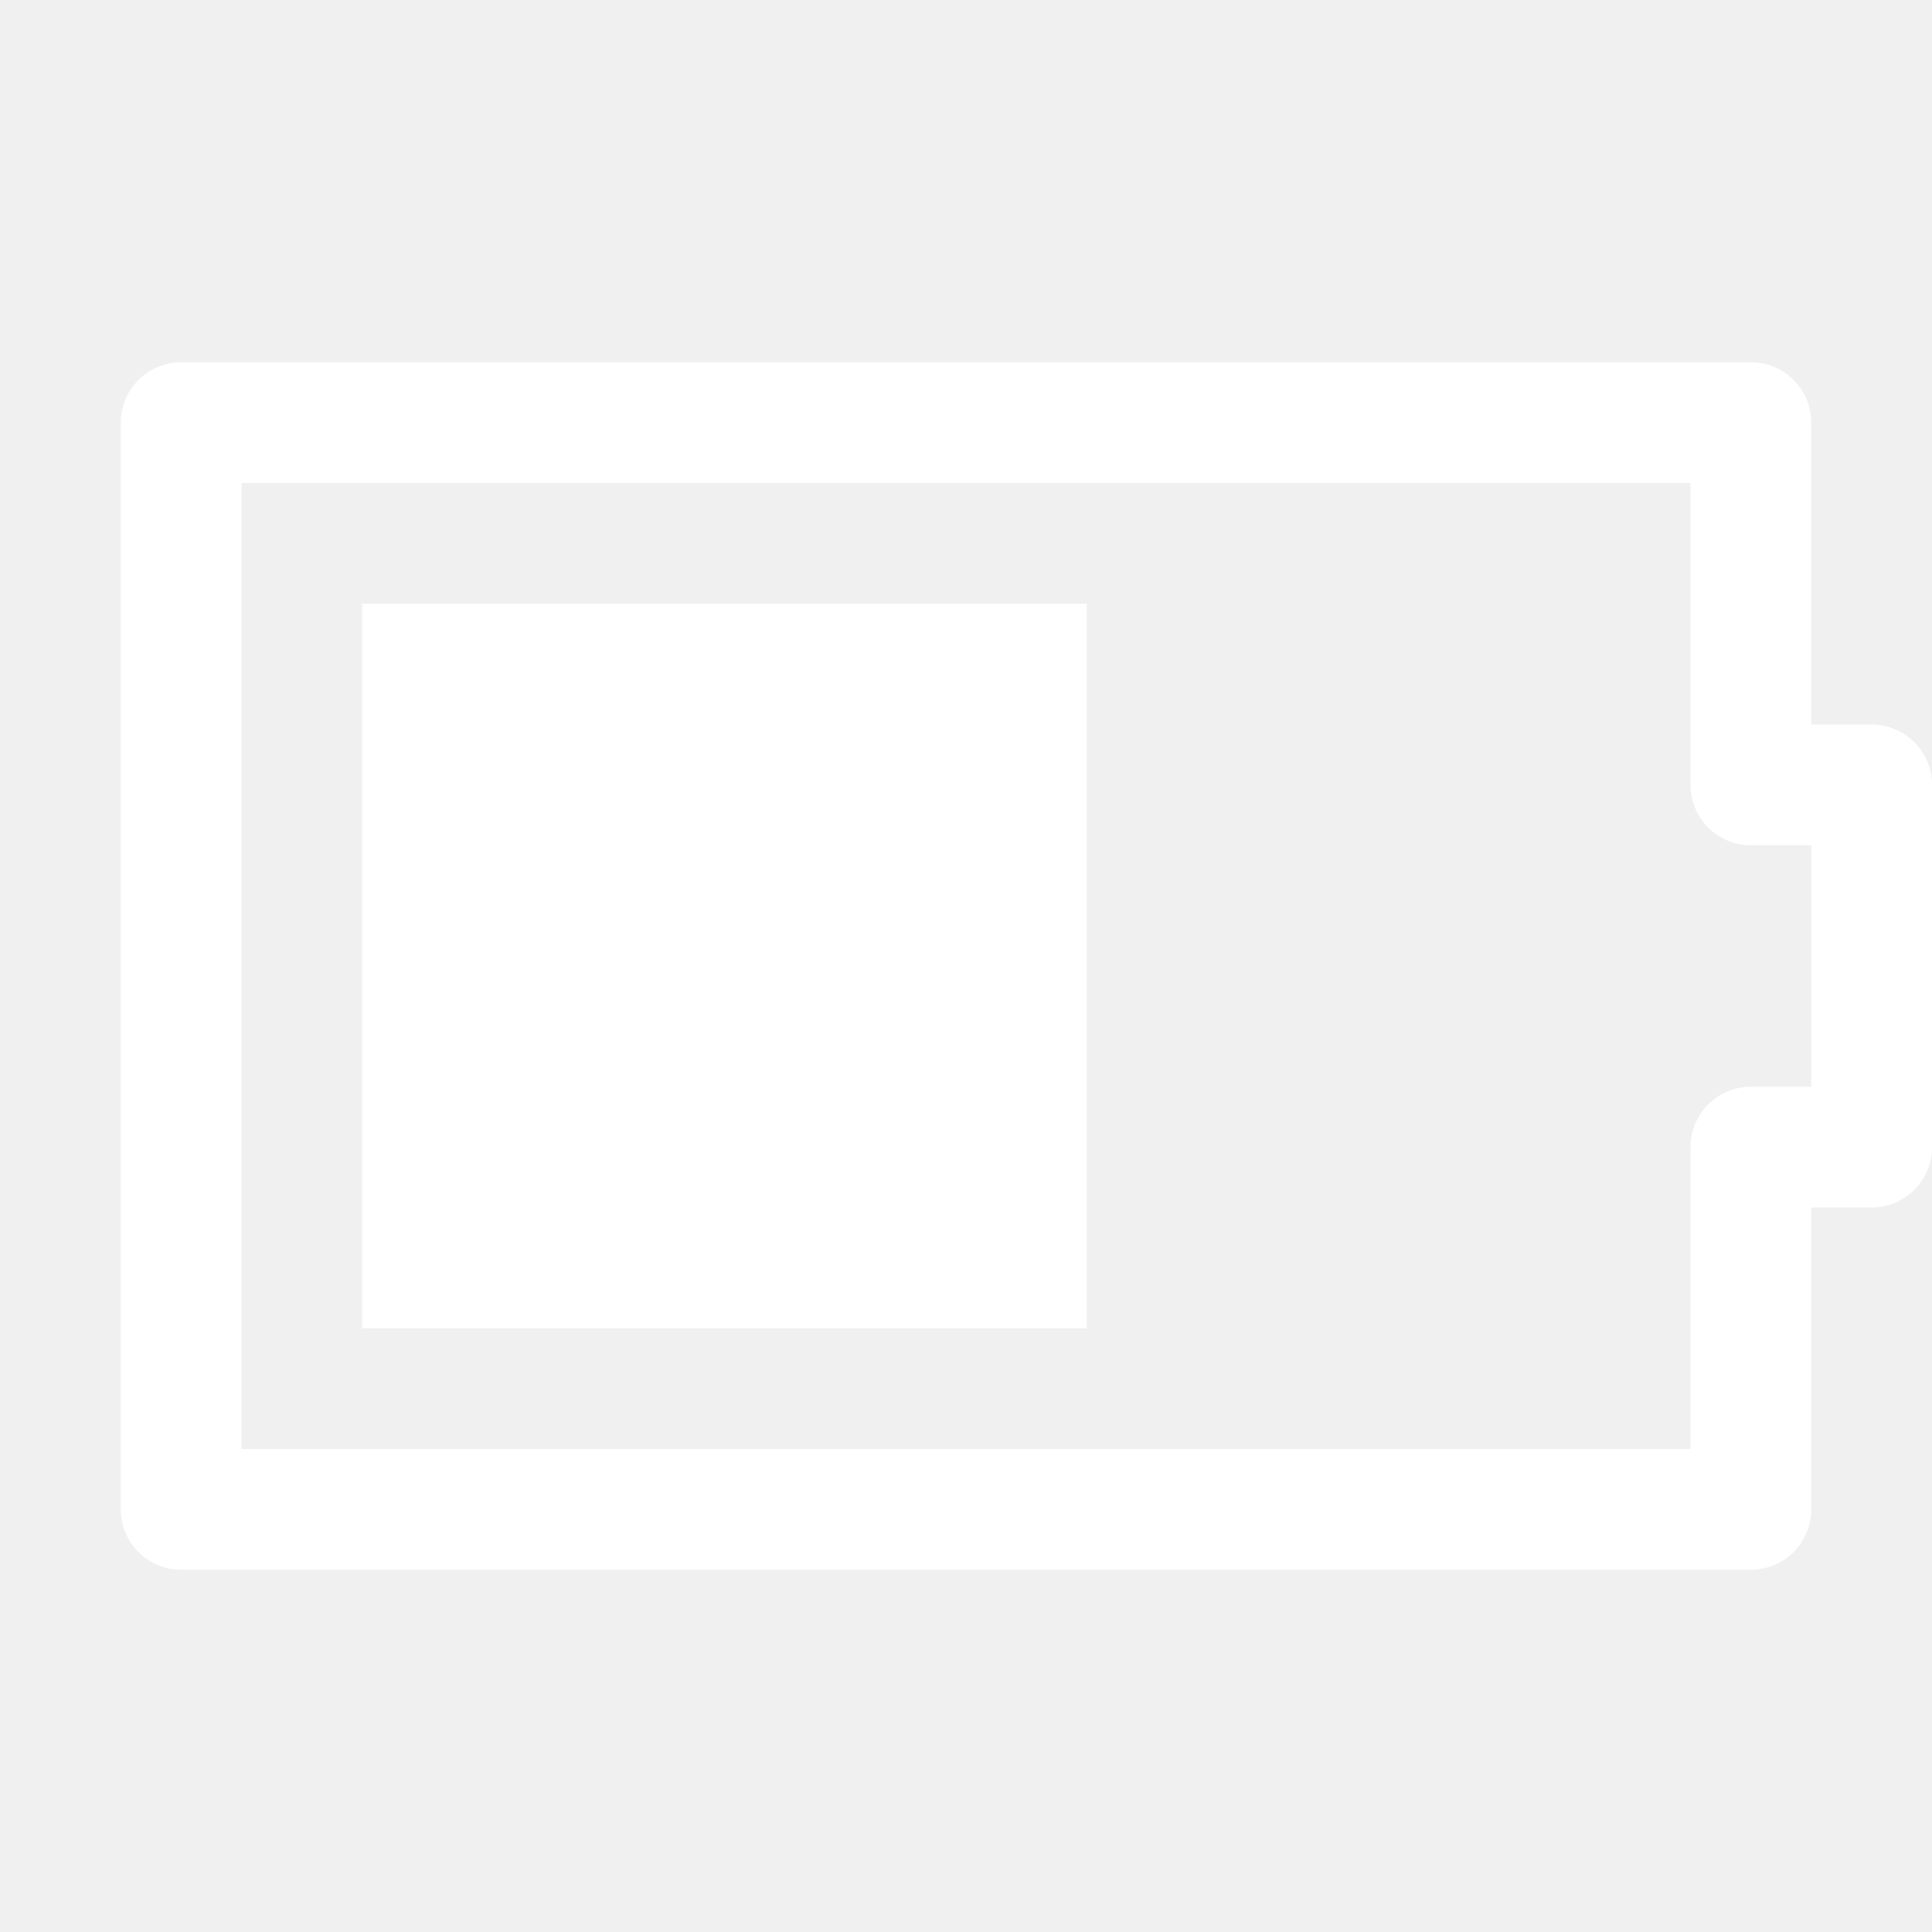
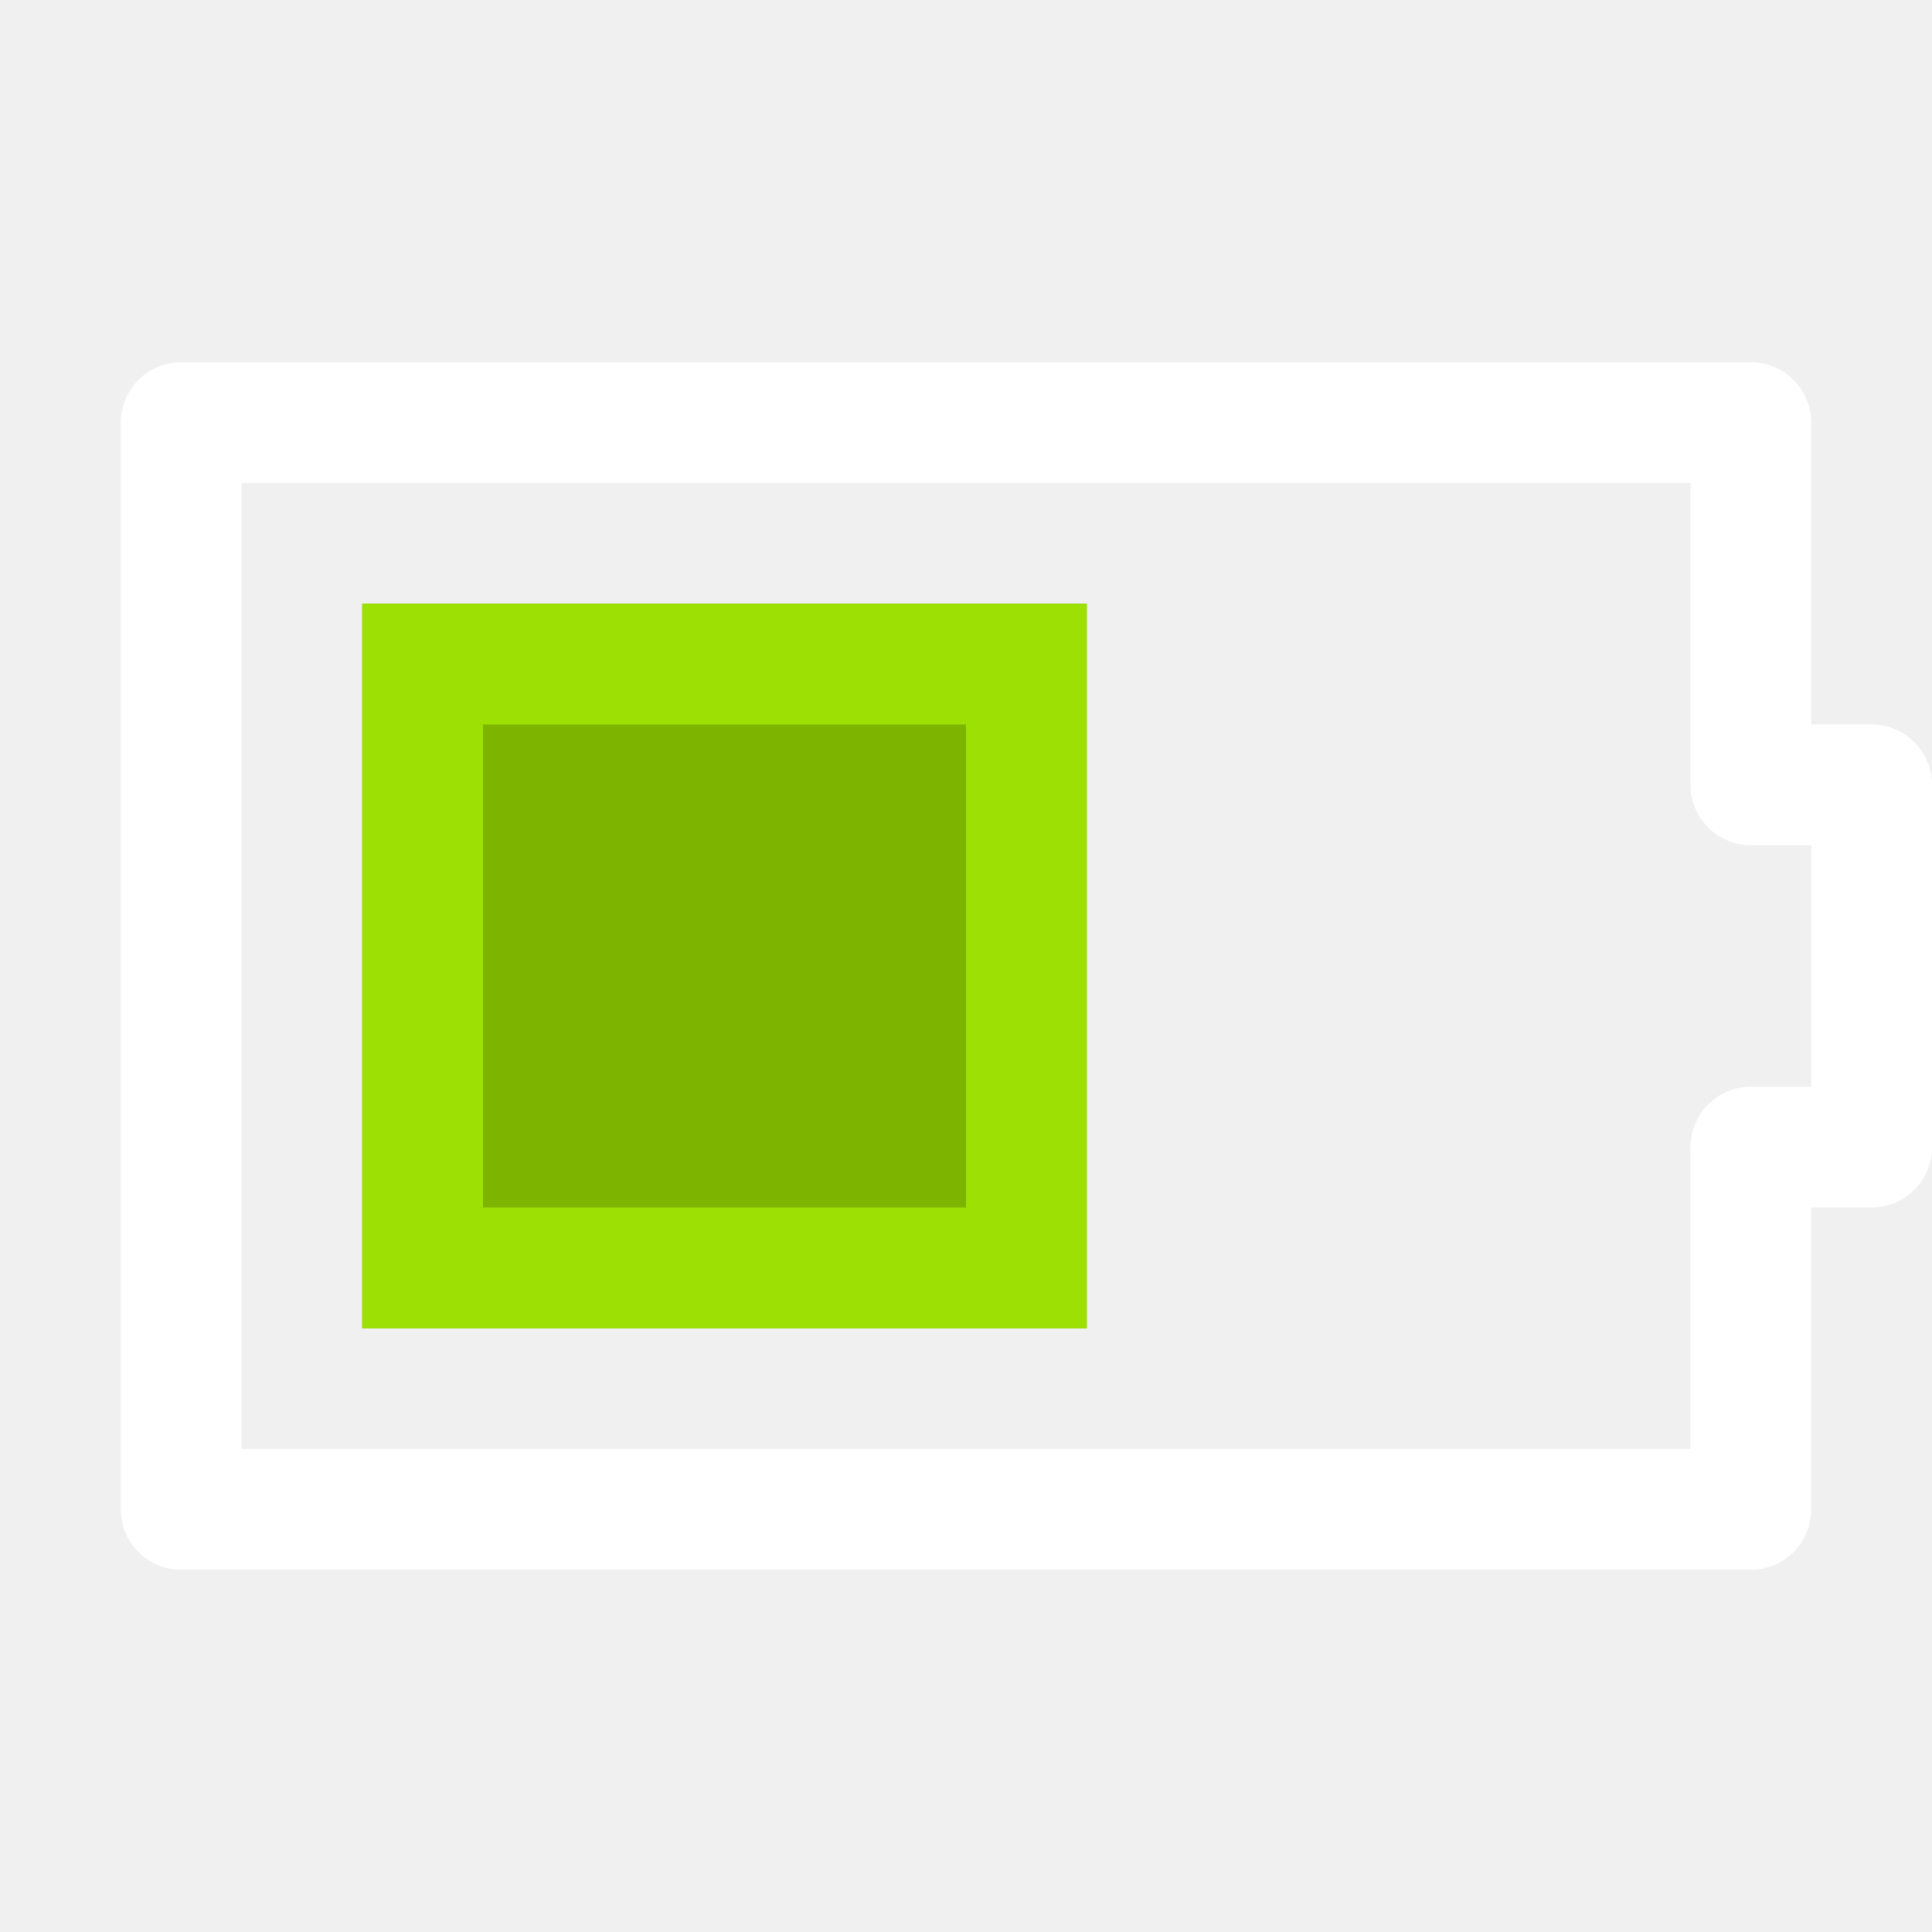
- <svg xmlns="http://www.w3.org/2000/svg" width="16px" height="16px" viewBox="0 0 16 16" version="1.1">
-   <defs />
+ <svg xmlns="http://www.w3.org/2000/svg" xmlns:xlink="http://www.w3.org/1999/xlink" width="16px" height="16px" viewBox="0 0 16 16" version="1.1">
+   <defs>
+     <polygon id="path-1" points="3 11 9 11 9 5 3 5" />
+   </defs>
  <g id="Page-1" stroke="none" stroke-width="1" fill="none" fill-rule="evenodd">
    <g id="battery-060-symbolic">
      <g id="Group-37">
-         <polygon id="Fill-80" points="0 16 16 16 16 0 0 0" />
-         <polygon id="Fill-245" fill="#FFFFFF" points="3 11 9 11 9 5 3 5" />
+         <polygon id="Fill-80" opacity="0" points="0 16 16 16 16 0 0 0" />
+         <g id="Fill-245">
+           <use fill="#7DB400" fill-rule="evenodd" xlink:href="#path-1" />
+           <path stroke="#9DE104" stroke-width="1" d="M3.5,10.5 L8.5,10.5 L8.5,5.5 L3.5,5.5 L3.5,10.5 Z" />
+         </g>
        <polygon id="Stroke-238" stroke="#FFFFFF" stroke-linejoin="round" points="15.5 6.5 14.5 6.5 14.5 3.5 1.5 3.5 1.5 12.5 14.5 12.5 14.5 9.5 15.5 9.5" />
      </g>
    </g>
  </g>
</svg>
